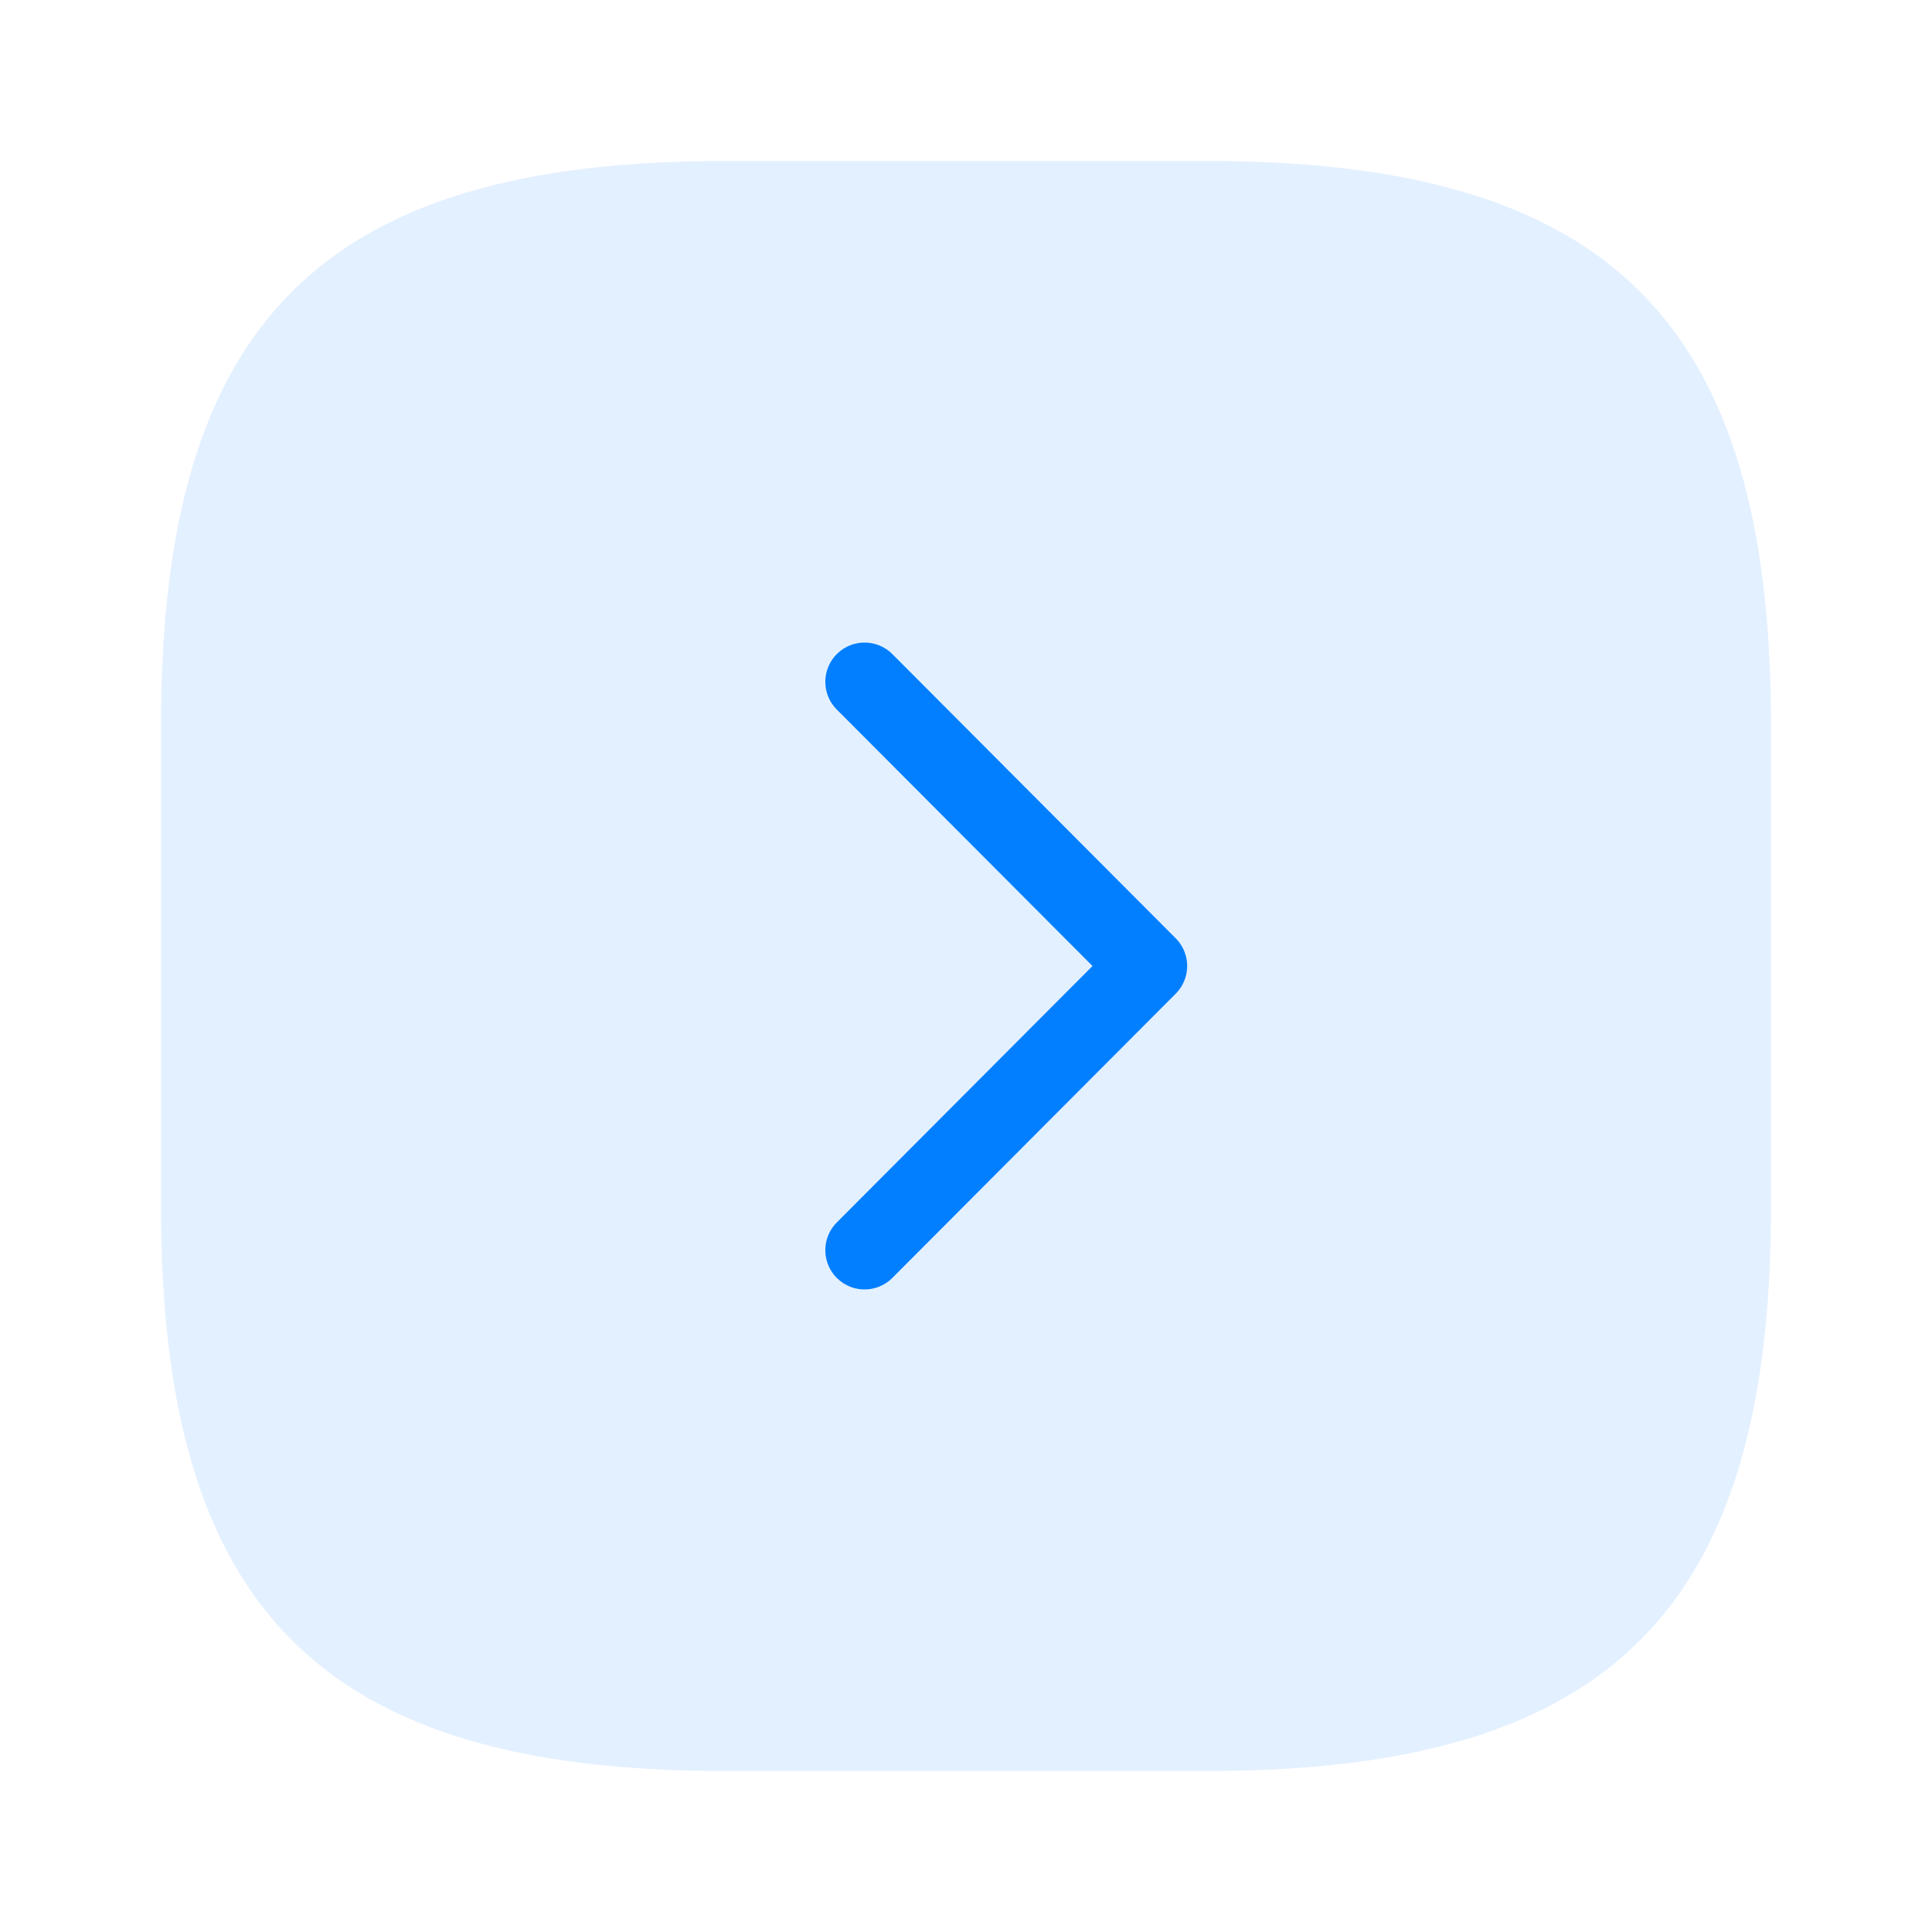
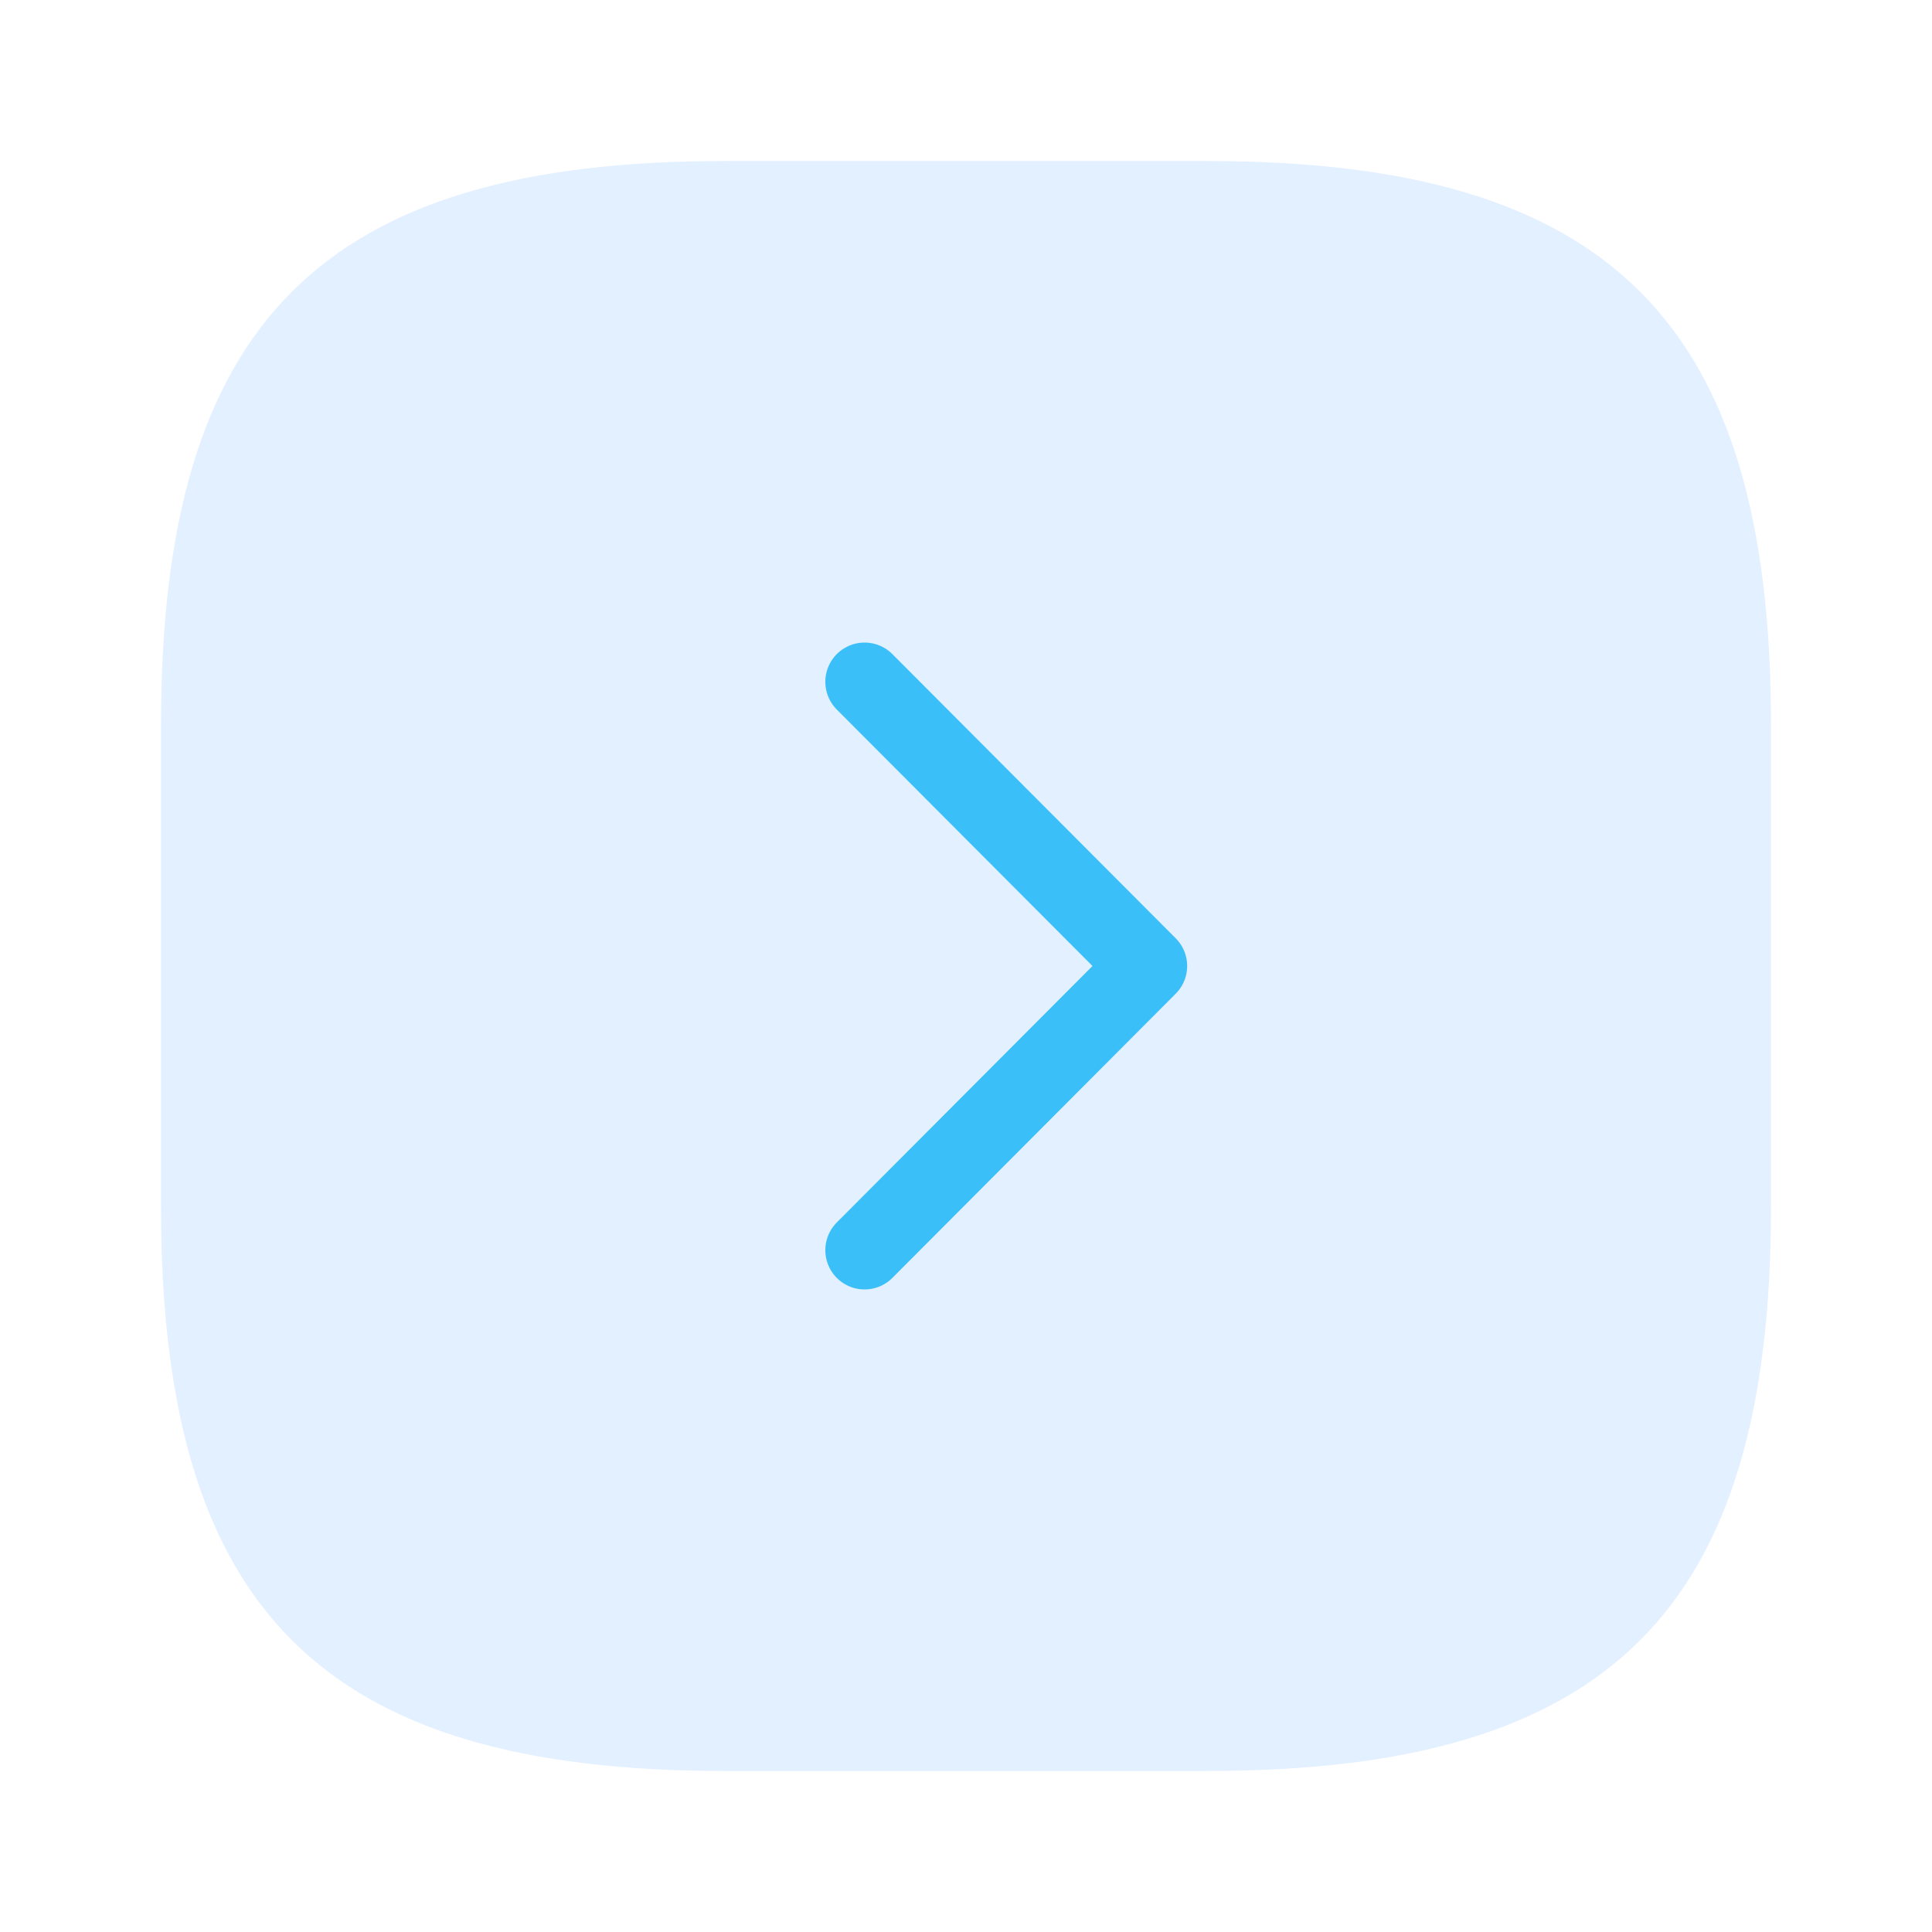
<svg xmlns="http://www.w3.org/2000/svg" width="32" height="32" viewBox="0 0 32 32" fill="none">
  <path d="M12 29.333H20C26.667 29.333 29.333 26.666 29.333 20V12C29.333 5.333 26.667 2.667 20 2.667H12C5.333 2.667 2.667 5.333 2.667 12V20C2.667 26.666 5.333 29.333 12 29.333Z" fill="#E3F0FF" />
-   <path d="M14.32 20.707L19.013 16L14.32 11.293" stroke="#017FFF" stroke-width="1.3" stroke-linecap="round" stroke-linejoin="round" />
+   <path d="M14.32 20.707L19.013 16L14.32 11.293" stroke="#3ABFF8" stroke-width="1.3" stroke-linecap="round" stroke-linejoin="round" />
</svg>
